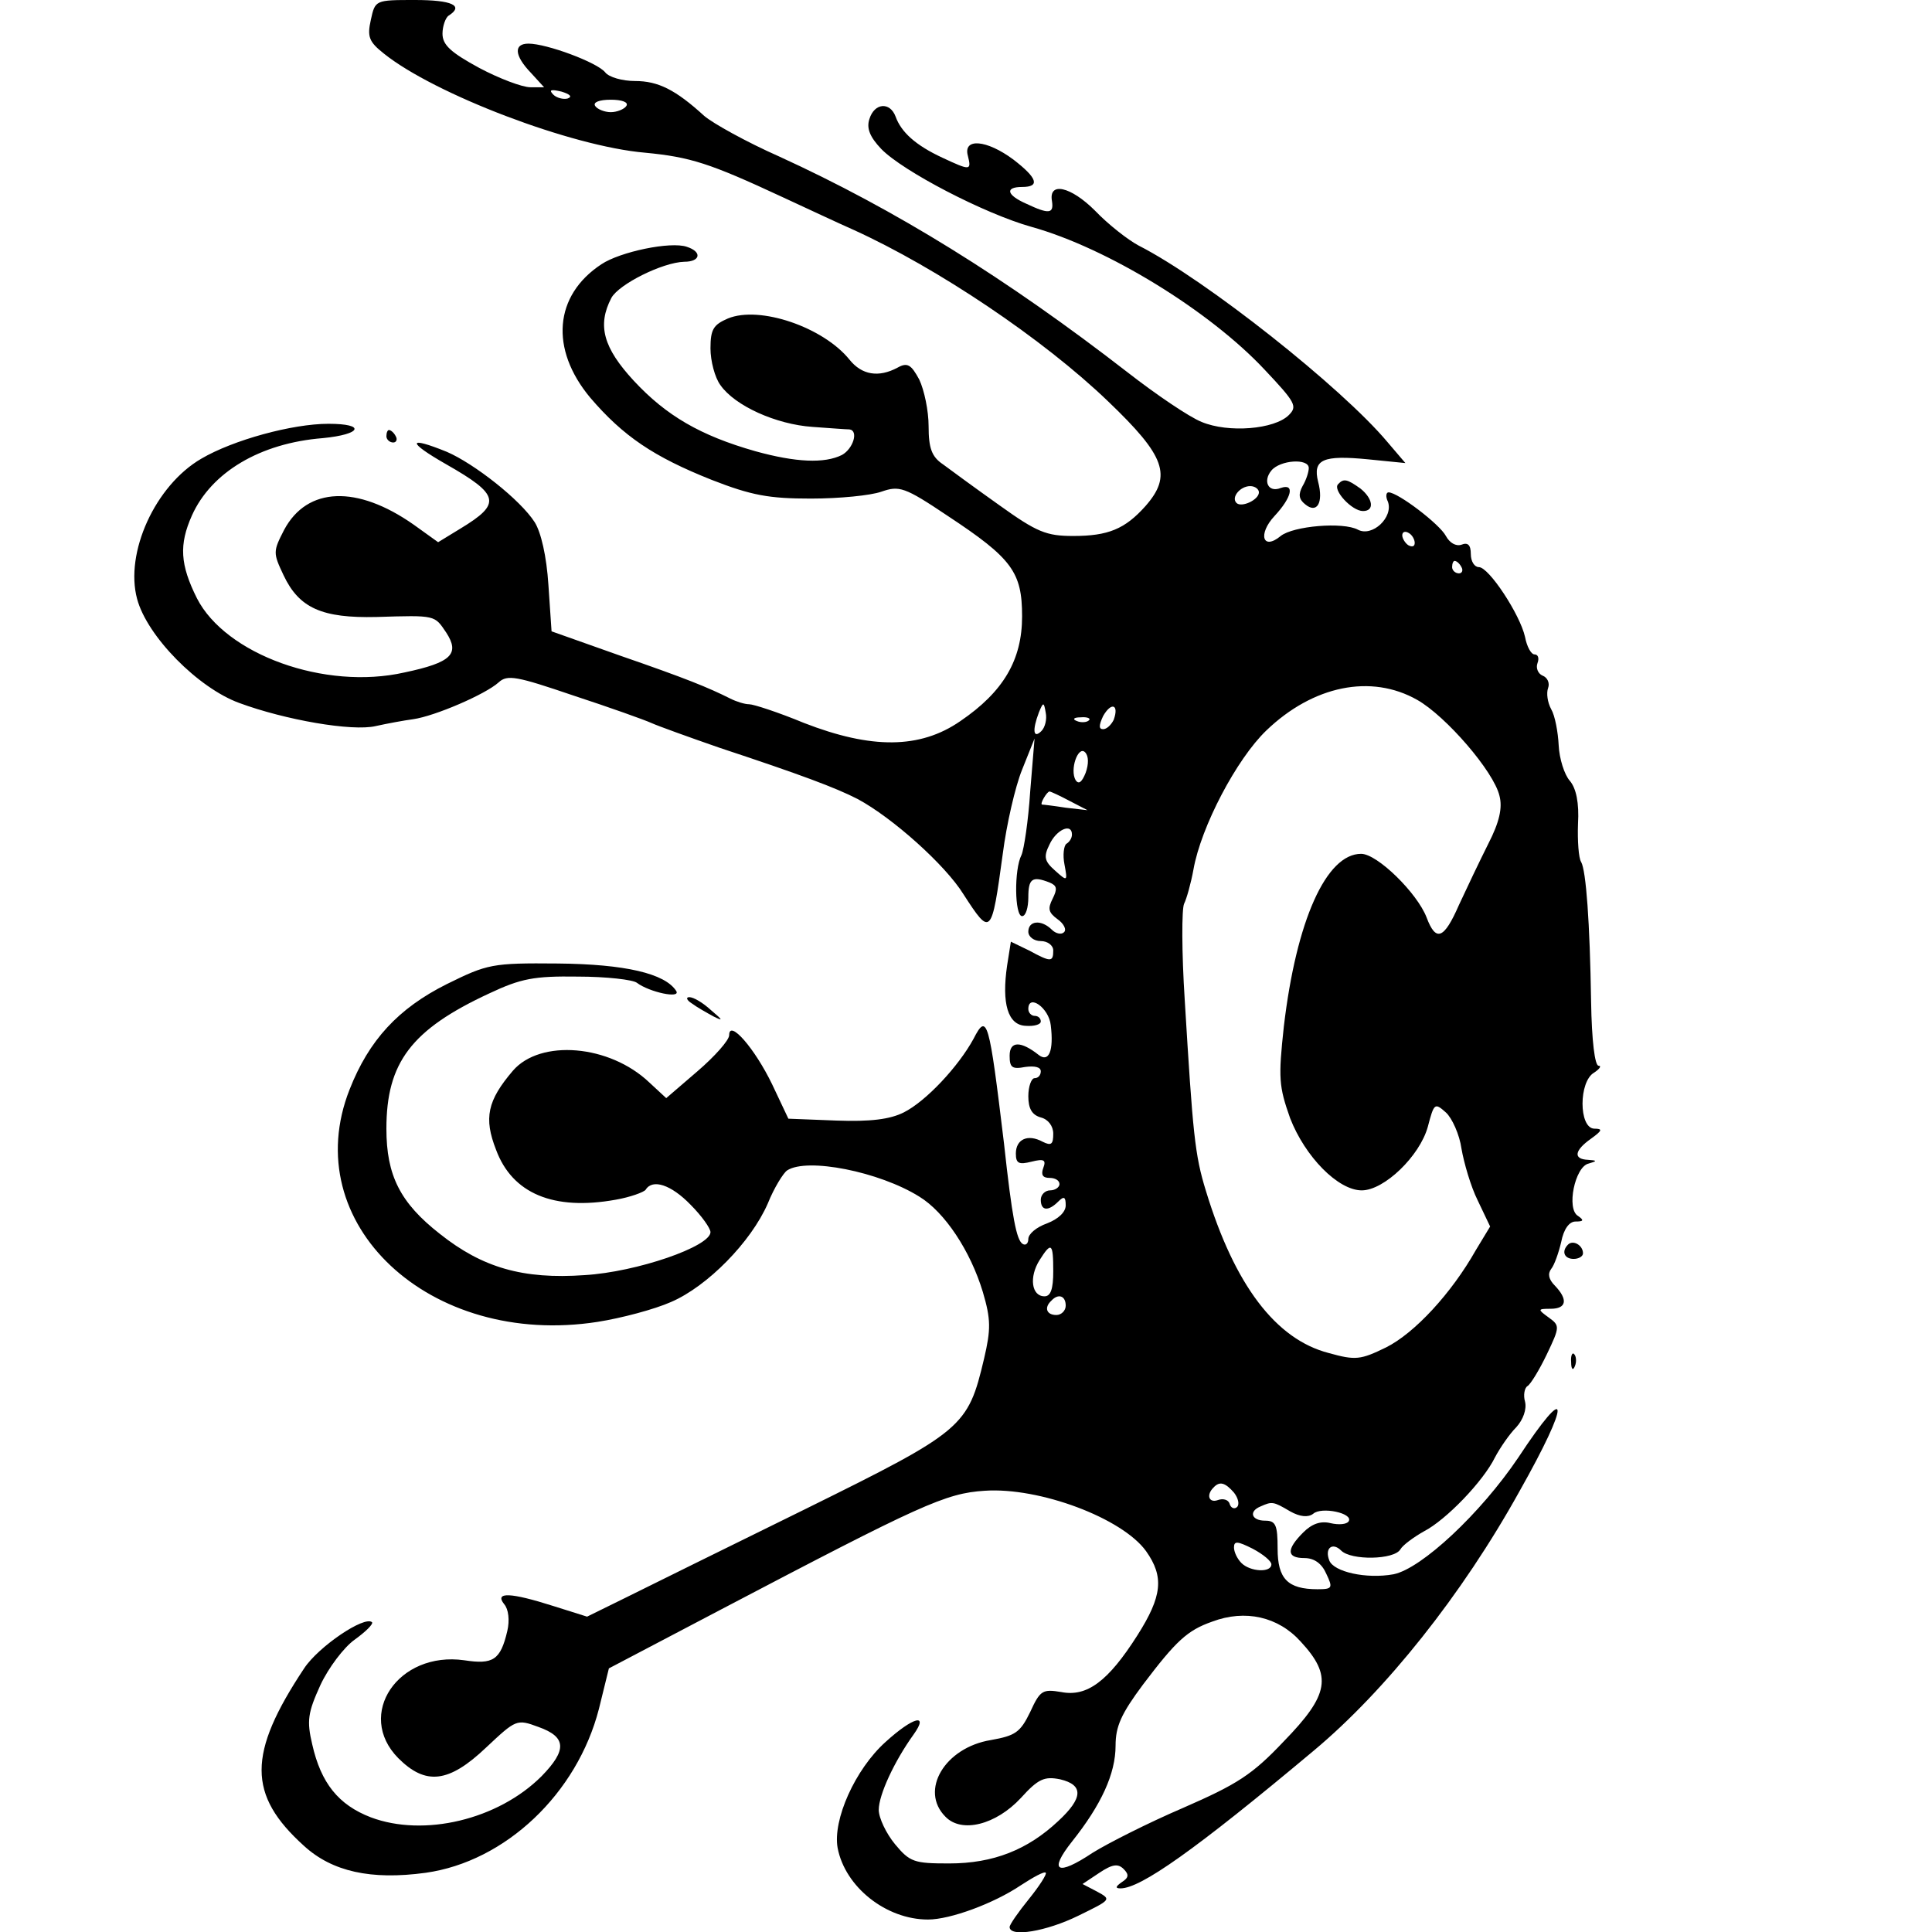
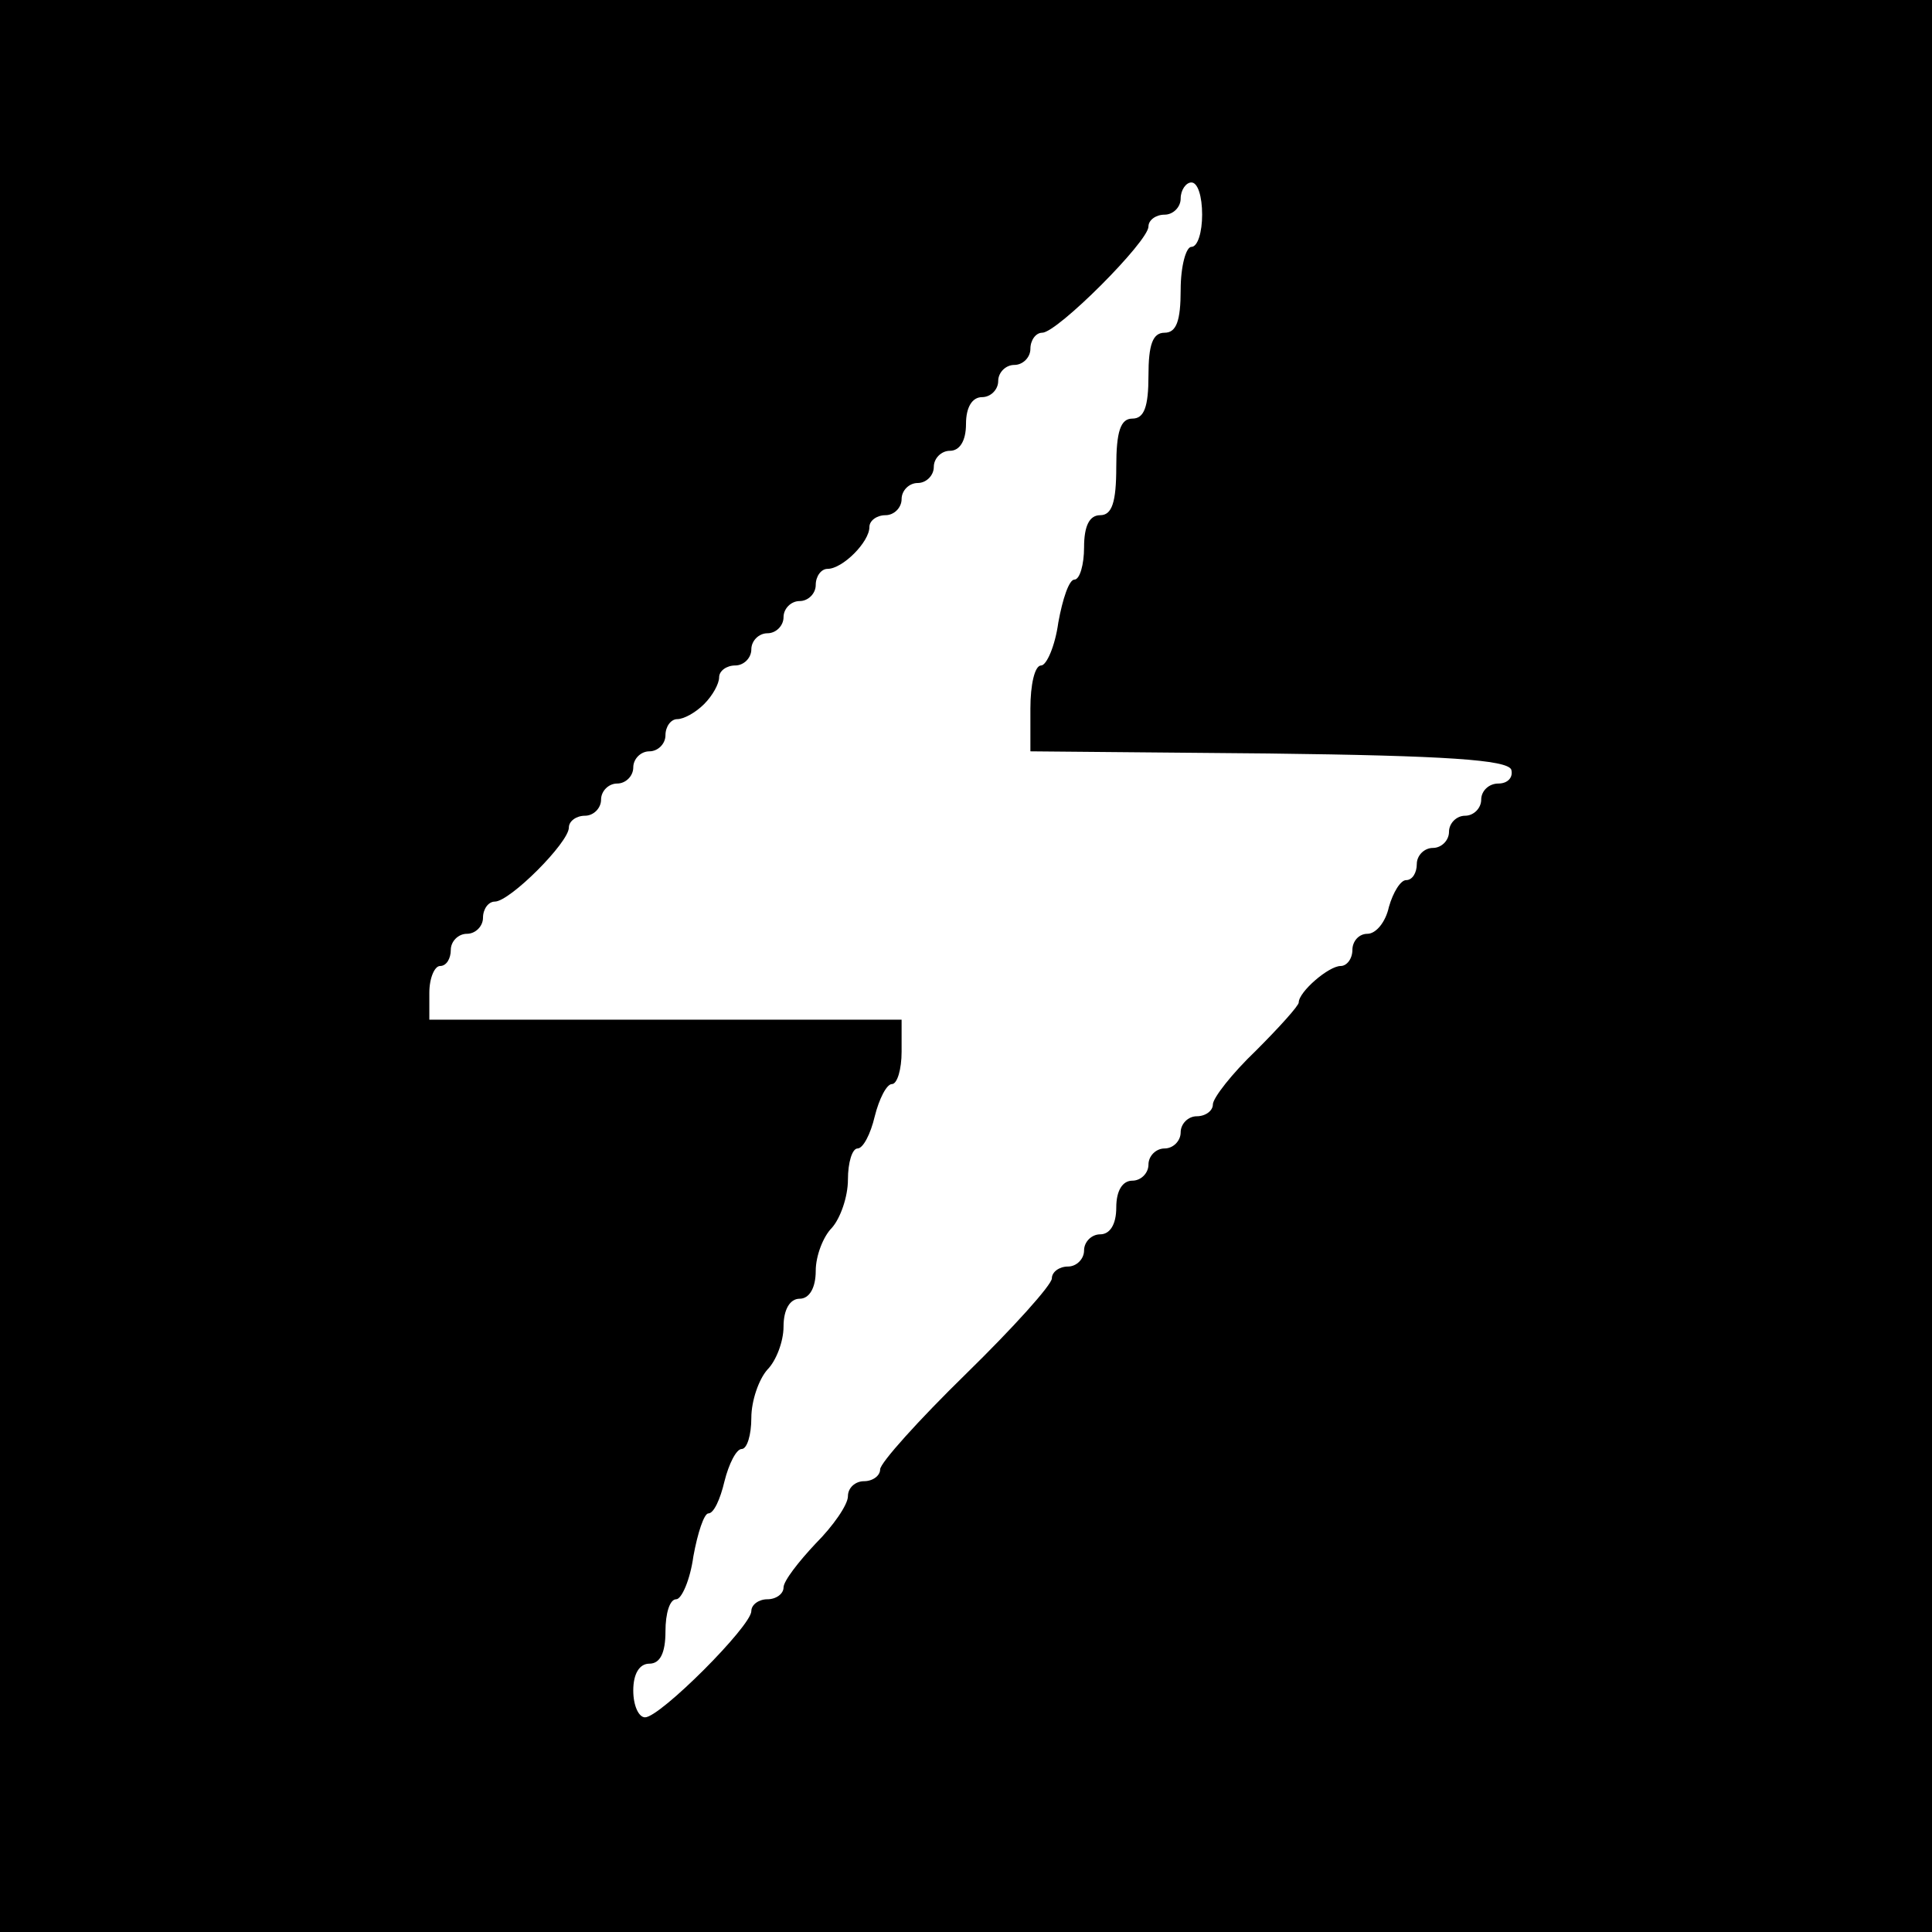
- <svg xmlns="http://www.w3.org/2000/svg" version="1.0" width="310pt" height="310pt" viewBox="0 0 310 310" preserveAspectRatio="xMidYMid meet">
-   <g transform="translate(0,310) scale(0.1,-0.1)" fill="#000000" stroke="none">
-     <path d="M595 3068 c-6 -27 -3 -35 21 -54 81 -65 301 -149 419 -159 73 -7 104 -17 220 -71 39 -18 90 -42 115 -53 134 -61 304 -175 408 -275 92 -88 103 -119 60 -168 -33 -37 -60 -48 -116 -48 -43 0 -58 6 -118 49 -38 27 -79 57 -91 66 -18 12 -23 26 -23 61 0 25 -7 58 -15 75 -13 24 -19 28 -35 19 -30 -16 -57 -12 -77 13 -42 52 -144 87 -195 66 -23 -10 -28 -17 -28 -48 0 -20 7 -47 16 -59 23 -33 89 -63 148 -67 28 -2 54 -4 59 -4 15 -2 6 -31 -12 -41 -28 -14 -74 -12 -139 6 -88 25 -143 57 -195 113 -49 53 -59 89 -36 133 12 22 82 57 117 58 26 0 29 16 4 24 -26 9 -107 -8 -137 -28 -76 -50 -83 -136 -18 -214 53 -62 102 -95 195 -132 64 -25 92 -30 159 -30 46 0 96 5 113 11 29 10 37 8 107 -39 103 -68 119 -90 119 -161 0 -70 -30 -121 -99 -168 -65 -45 -143 -45 -251 -3 -41 17 -81 30 -88 30 -7 0 -20 4 -30 9 -36 18 -70 32 -177 69 l-110 39 -5 74 c-3 47 -12 85 -22 101 -23 36 -97 94 -141 113 -64 26 -64 16 -1 -20 86 -49 89 -63 23 -103 l-36 -22 -39 28 c-91 64 -171 61 -208 -8 -18 -35 -18 -37 -1 -73 25 -53 62 -69 149 -67 96 3 93 3 112 -25 22 -34 9 -48 -67 -64 -128 -29 -287 29 -333 119 -27 54 -29 86 -8 133 31 69 109 116 210 124 62 6 70 23 9 23 -58 0 -153 -26 -204 -56 -74 -43 -123 -151 -103 -225 16 -60 98 -143 164 -167 73 -27 181 -46 219 -37 18 4 45 9 60 11 35 5 116 40 137 59 14 13 29 10 120 -21 58 -19 114 -39 125 -44 11 -5 61 -23 110 -40 130 -43 186 -64 221 -82 56 -30 141 -106 170 -153 44 -68 45 -67 63 65 6 47 20 108 31 135 l20 50 -7 -85 c-3 -47 -10 -93 -14 -102 -12 -23 -11 -98 1 -98 6 0 10 14 10 30 0 30 6 35 34 24 12 -5 13 -10 5 -26 -8 -16 -7 -22 8 -33 10 -7 15 -17 10 -21 -4 -4 -13 -2 -19 4 -17 17 -38 15 -38 -3 0 -8 9 -15 20 -15 11 0 20 -7 20 -15 0 -19 -4 -19 -39 0 l-29 14 -6 -38 c-9 -61 1 -96 30 -97 13 -1 24 2 24 7 0 5 -4 9 -10 9 -5 0 -10 5 -10 11 0 25 33 2 36 -26 5 -41 -3 -60 -19 -48 -29 23 -47 23 -47 -1 0 -19 4 -22 25 -18 15 2 25 0 25 -7 0 -6 -4 -11 -10 -11 -5 0 -10 -13 -10 -29 0 -20 6 -30 20 -34 12 -3 20 -14 20 -26 0 -17 -3 -20 -17 -13 -24 13 -43 4 -43 -19 0 -16 5 -18 25 -13 20 5 24 3 19 -10 -4 -11 -1 -16 10 -16 9 0 16 -4 16 -10 0 -5 -7 -10 -15 -10 -8 0 -15 -7 -15 -15 0 -18 12 -19 28 -3 9 9 12 8 12 -6 0 -11 -12 -22 -30 -29 -17 -6 -30 -17 -30 -25 0 -7 -4 -11 -9 -8 -10 6 -17 42 -30 161 -24 199 -27 211 -49 168 -24 -44 -76 -100 -112 -118 -22 -11 -53 -15 -108 -13 l-77 3 -26 55 c-28 58 -69 105 -69 79 0 -8 -23 -34 -51 -58 l-50 -43 -27 25 c-64 61 -175 70 -219 19 -41 -48 -47 -76 -27 -127 26 -70 92 -98 192 -80 23 4 45 12 48 16 11 18 41 8 72 -24 18 -18 32 -38 32 -44 0 -23 -118 -64 -202 -69 -99 -7 -164 12 -232 66 -64 50 -86 94 -86 169 0 106 40 159 165 217 51 24 72 28 142 27 46 0 89 -5 95 -10 20 -15 71 -26 63 -13 -18 28 -82 43 -190 44 -106 1 -113 -1 -178 -33 -78 -39 -125 -90 -156 -169 -85 -215 128 -415 398 -373 38 6 91 20 118 32 58 25 128 96 155 158 10 25 25 49 31 53 32 21 148 -2 212 -42 41 -25 82 -87 102 -153 13 -44 13 -60 2 -107 -26 -110 -33 -116 -286 -241 -126 -62 -256 -126 -290 -143 l-61 -30 -54 17 c-69 22 -95 23 -79 3 7 -8 9 -26 5 -43 -11 -47 -23 -54 -69 -47 -106 15 -175 -87 -106 -157 44 -44 81 -40 141 17 48 45 49 46 84 33 45 -16 46 -37 5 -79 -70 -70 -189 -98 -274 -66 -52 20 -80 55 -94 117 -9 38 -7 51 13 95 13 28 38 61 55 73 18 13 30 25 28 28 -12 11 -86 -39 -109 -74 -91 -137 -91 -203 0 -285 45 -41 107 -55 195 -43 128 18 243 127 278 263 l16 65 179 94 c322 169 361 187 424 191 88 6 221 -44 259 -97 29 -41 26 -72 -14 -135 -47 -74 -81 -99 -122 -91 -30 5 -34 3 -50 -32 -16 -33 -24 -38 -63 -45 -74 -12 -115 -81 -73 -123 26 -27 81 -13 121 30 28 31 38 35 63 30 38 -9 37 -30 -3 -67 -49 -46 -104 -68 -175 -68 -56 0 -63 2 -87 31 -14 17 -26 42 -26 55 0 24 25 78 56 121 25 35 -1 28 -45 -12 -49 -44 -85 -125 -77 -170 12 -63 78 -115 145 -115 36 0 106 26 149 55 20 13 38 23 40 20 2 -2 -10 -21 -27 -42 -17 -21 -31 -41 -31 -45 0 -17 59 -7 110 18 53 26 54 26 30 39 l-23 12 27 18 c21 14 30 15 39 6 9 -9 8 -14 -3 -21 -10 -7 -11 -10 -2 -10 32 0 119 61 310 221 115 96 238 250 330 416 83 147 81 180 -2 54 -60 -89 -155 -178 -200 -187 -44 -8 -96 4 -103 22 -8 20 5 30 19 16 16 -16 85 -15 95 2 4 7 22 20 38 29 35 18 95 80 114 119 8 15 23 37 34 48 11 12 17 29 14 41 -3 10 -1 22 4 25 5 3 19 26 31 51 21 44 21 46 3 59 -18 13 -18 14 3 14 26 0 28 15 7 37 -10 10 -12 19 -6 27 5 6 12 26 16 43 4 21 13 33 23 33 13 0 14 2 4 9 -19 11 -5 79 17 84 14 4 14 5 -1 6 -24 1 -22 15 5 34 18 13 19 16 5 16 -25 1 -25 76 0 90 9 6 12 11 7 11 -6 0 -11 40 -12 103 -2 127 -8 210 -16 224 -4 6 -6 34 -5 61 2 34 -3 57 -13 69 -9 10 -17 36 -18 57 -1 21 -6 48 -12 58 -6 11 -8 26 -5 34 3 8 -1 17 -9 20 -7 3 -11 12 -8 20 3 8 1 14 -5 14 -5 0 -12 12 -15 28 -8 36 -58 112 -74 112 -7 0 -13 9 -13 21 0 15 -5 19 -15 15 -9 -3 -19 3 -25 14 -10 19 -77 70 -92 70 -4 0 -5 -7 -1 -15 9 -25 -25 -57 -48 -45 -24 13 -104 6 -124 -10 -29 -24 -37 3 -10 32 28 30 33 53 10 45 -20 -8 -29 11 -15 28 14 17 60 20 60 4 0 -6 -4 -19 -10 -29 -7 -13 -6 -21 4 -29 19 -16 30 2 21 36 -9 36 8 43 80 36 l60 -6 -29 34 c-73 87 -291 260 -399 315 -17 9 -49 34 -70 56 -39 39 -75 47 -69 15 3 -20 -5 -21 -41 -4 -32 14 -35 27 -7 27 29 0 25 14 -14 44 -43 32 -81 35 -73 6 6 -24 4 -24 -41 -3 -43 20 -66 41 -75 66 -9 24 -34 22 -42 -4 -5 -15 1 -29 19 -48 35 -36 166 -104 241 -125 122 -34 286 -135 374 -229 50 -53 53 -59 39 -73 -23 -23 -97 -29 -140 -11 -20 8 -73 44 -118 79 -196 152 -374 262 -560 347 -52 23 -106 53 -120 65 -46 42 -74 56 -111 56 -20 0 -42 6 -48 14 -13 16 -94 46 -123 46 -24 0 -23 -19 4 -47 l21 -23 -22 0 c-13 0 -50 14 -82 31 -46 25 -59 37 -59 55 0 12 5 26 10 29 25 16 5 25 -54 25 -64 0 -64 0 -71 -32z m316 -126 c-7 -2 -18 1 -23 6 -8 8 -4 9 13 5 13 -4 18 -8 10 -11z m94 -12 c-3 -5 -15 -10 -25 -10 -10 0 -22 5 -25 10 -4 6 7 10 25 10 18 0 29 -4 25 -10z m1015 -620 c0 -12 -28 -25 -36 -17 -9 9 6 27 22 27 8 0 14 -5 14 -10z m250 -81 c0 -6 -4 -7 -10 -4 -5 3 -10 11 -10 16 0 6 5 7 10 4 6 -3 10 -11 10 -16z m75 -39 c3 -5 1 -10 -4 -10 -6 0 -11 5 -11 10 0 6 2 10 4 10 3 0 8 -4 11 -10z m-71 -213 c46 -26 123 -115 132 -154 5 -19 0 -42 -18 -77 -14 -28 -35 -72 -47 -98 -24 -55 -37 -60 -52 -20 -15 39 -79 102 -105 102 -56 0 -104 -107 -124 -277 -9 -83 -8 -96 10 -147 24 -62 77 -116 115 -116 36 0 93 55 106 102 10 38 11 39 29 23 10 -9 22 -36 25 -58 4 -23 15 -61 26 -83 l20 -42 -23 -38 c-39 -69 -98 -133 -144 -156 -41 -20 -49 -21 -92 -9 -85 22 -151 109 -197 260 -18 58 -21 92 -34 306 -5 77 -5 147 -1 155 4 8 11 33 15 55 12 68 69 177 117 223 75 72 168 91 242 49z m-603 -50 c-13 -13 -15 1 -4 30 7 17 8 17 11 -1 2 -10 -1 -23 -7 -29z m116 18 c-4 -8 -11 -15 -17 -15 -7 0 -7 6 0 21 13 23 26 19 17 -6z m-40 -1 c-3 -3 -12 -4 -19 -1 -8 3 -5 6 6 6 11 1 17 -2 13 -5z m-5 -84 c-6 -15 -11 -19 -16 -12 -10 17 4 56 15 45 6 -6 6 -19 1 -33z m-26 -45 l29 -15 -35 4 c-19 3 -36 5 -38 5 -4 1 8 21 12 21 2 0 17 -7 32 -15z m4 -54 c0 -6 -4 -12 -9 -15 -4 -3 -6 -18 -3 -33 5 -27 5 -28 -15 -10 -17 15 -19 22 -9 42 11 24 36 35 36 16z m-30 -701 c0 -28 -4 -40 -14 -40 -21 0 -25 31 -8 58 19 30 22 28 22 -18z m20 -55 c0 -8 -7 -15 -15 -15 -16 0 -20 12 -8 23 11 12 23 8 23 -8z m270 -300 c7 -9 9 -19 5 -23 -4 -4 -10 -2 -12 5 -2 7 -11 9 -19 6 -14 -5 -19 8 -7 20 10 11 19 8 33 -8z m90 -30 c16 -9 29 -10 37 -4 13 12 65 1 57 -12 -3 -5 -16 -6 -29 -3 -16 4 -30 -1 -44 -15 -27 -27 -27 -41 2 -41 16 0 28 -9 35 -25 11 -23 10 -25 -14 -25 -48 0 -64 17 -64 65 0 38 -3 45 -20 45 -22 0 -27 15 -7 23 18 8 20 8 47 -8z m-30 -85 c0 -14 -34 -12 -48 2 -7 7 -12 18 -12 25 0 11 6 10 30 -2 17 -9 30 -20 30 -25z m47 -124 c51 -55 46 -85 -27 -160 -51 -54 -75 -69 -162 -107 -56 -24 -121 -57 -145 -72 -57 -38 -71 -30 -33 18 47 59 70 109 70 154 0 31 9 51 44 98 53 70 71 87 111 101 53 20 106 8 142 -32z" />
-     <path d="M620 2400 c0 -5 5 -10 11 -10 5 0 7 5 4 10 -3 6 -8 10 -11 10 -2 0 -4 -4 -4 -10z" />
-     <path d="M2147 2323 c-9 -9 22 -43 40 -43 19 0 16 20 -4 36 -21 15 -27 17 -36 7z" />
-     <path d="M1110 1490 c8 -6 24 -15 35 -21 16 -8 15 -6 -4 10 -13 12 -28 21 -35 21 -6 0 -4 -5 4 -10z" />
-     <path d="M2516 1103 c-11 -11 -6 -23 9 -23 8 0 15 4 15 9 0 13 -16 22 -24 14z" />
-     <path d="M2521 914 c0 -11 3 -14 6 -6 3 7 2 16 -1 19 -3 4 -6 -2 -5 -13z" />
+ <svg xmlns="http://www.w3.org/2000/svg" version="1.0" width="180pt" height="180pt" viewBox="0 0 180 180" preserveAspectRatio="xMidYMid meet">
+   <g transform="translate(0,180) scale(0.1,-0.1)" fill="#000000" stroke="none">
+     <path d="M0 900 l0 -900 900 0 900 0 0 900 0 900 -900 0 -900 0 0 -900z m1120 700 c0 -16 -4 -30 -10 -30 -5 0 -10 -18 -10 -40 0 -29 -4 -40 -15 -40 -11 0 -15 -11 -15 -40 0 -29 -4 -40 -15 -40 -11 0 -15 -12 -15 -45 0 -33 -4 -45 -15 -45 -10 0 -15 -10 -15 -30 0 -16 -4 -30 -9 -30 -5 0 -11 -18 -15 -40 -3 -22 -11 -40 -16 -40 -6 0 -10 -18 -10 -40 l0 -40 222 -2 c166 -2 222 -6 226 -15 2 -7 -3 -13 -12 -13 -9 0 -16 -7 -16 -15 0 -8 -7 -15 -15 -15 -8 0 -15 -7 -15 -15 0 -8 -7 -15 -15 -15 -8 0 -15 -7 -15 -15 0 -8 -4 -15 -10 -15 -5 0 -12 -11 -16 -25 -3 -14 -12 -25 -20 -25 -8 0 -14 -7 -14 -15 0 -8 -5 -15 -11 -15 -11 0 -39 -24 -39 -34 0 -3 -18 -23 -40 -45 -22 -21 -40 -44 -40 -50 0 -6 -7 -11 -15 -11 -8 0 -15 -7 -15 -15 0 -8 -7 -15 -15 -15 -8 0 -15 -7 -15 -15 0 -8 -7 -15 -15 -15 -9 0 -15 -9 -15 -25 0 -16 -6 -25 -15 -25 -8 0 -15 -7 -15 -15 0 -8 -7 -15 -15 -15 -8 0 -15 -5 -15 -11 0 -6 -36 -46 -80 -89 -44 -43 -80 -83 -80 -89 0 -6 -7 -11 -15 -11 -8 0 -15 -6 -15 -14 0 -8 -14 -28 -30 -44 -16 -17 -30 -35 -30 -41 0 -6 -7 -11 -15 -11 -8 0 -15 -5 -15 -11 0 -14 -85 -99 -99 -99 -6 0 -11 11 -11 25 0 16 6 25 15 25 10 0 15 10 15 30 0 17 4 30 10 30 5 0 13 18 16 40 4 22 10 40 14 40 5 0 11 13 15 30 4 16 11 30 16 30 5 0 9 13 9 29 0 16 7 36 15 45 8 8 15 26 15 40 0 16 6 26 15 26 9 0 15 10 15 26 0 14 7 32 15 40 8 9 15 29 15 45 0 16 4 29 9 29 5 0 12 13 16 30 4 16 11 30 16 30 5 0 9 14 9 30 l0 30 -220 0 -220 0 0 25 c0 14 5 25 10 25 6 0 10 7 10 15 0 8 7 15 15 15 8 0 15 7 15 15 0 8 5 15 11 15 14 0 69 55 69 69 0 6 7 11 15 11 8 0 15 7 15 15 0 8 7 15 15 15 8 0 15 7 15 15 0 8 7 15 15 15 8 0 15 7 15 15 0 8 5 15 11 15 6 0 17 6 25 14 8 8 14 19 14 25 0 6 7 11 15 11 8 0 15 7 15 15 0 8 7 15 15 15 8 0 15 7 15 15 0 8 7 15 15 15 8 0 15 7 15 15 0 8 5 15 11 15 14 0 39 25 39 39 0 6 7 11 15 11 8 0 15 7 15 15 0 8 7 15 15 15 8 0 15 7 15 15 0 8 7 15 15 15 9 0 15 9 15 25 0 16 6 25 15 25 8 0 15 7 15 15 0 8 7 15 15 15 8 0 15 7 15 15 0 8 5 15 11 15 14 0 99 85 99 99 0 6 7 11 15 11 8 0 15 7 15 15 0 8 5 15 10 15 6 0 10 -13 10 -30z" />
  </g>
</svg>
